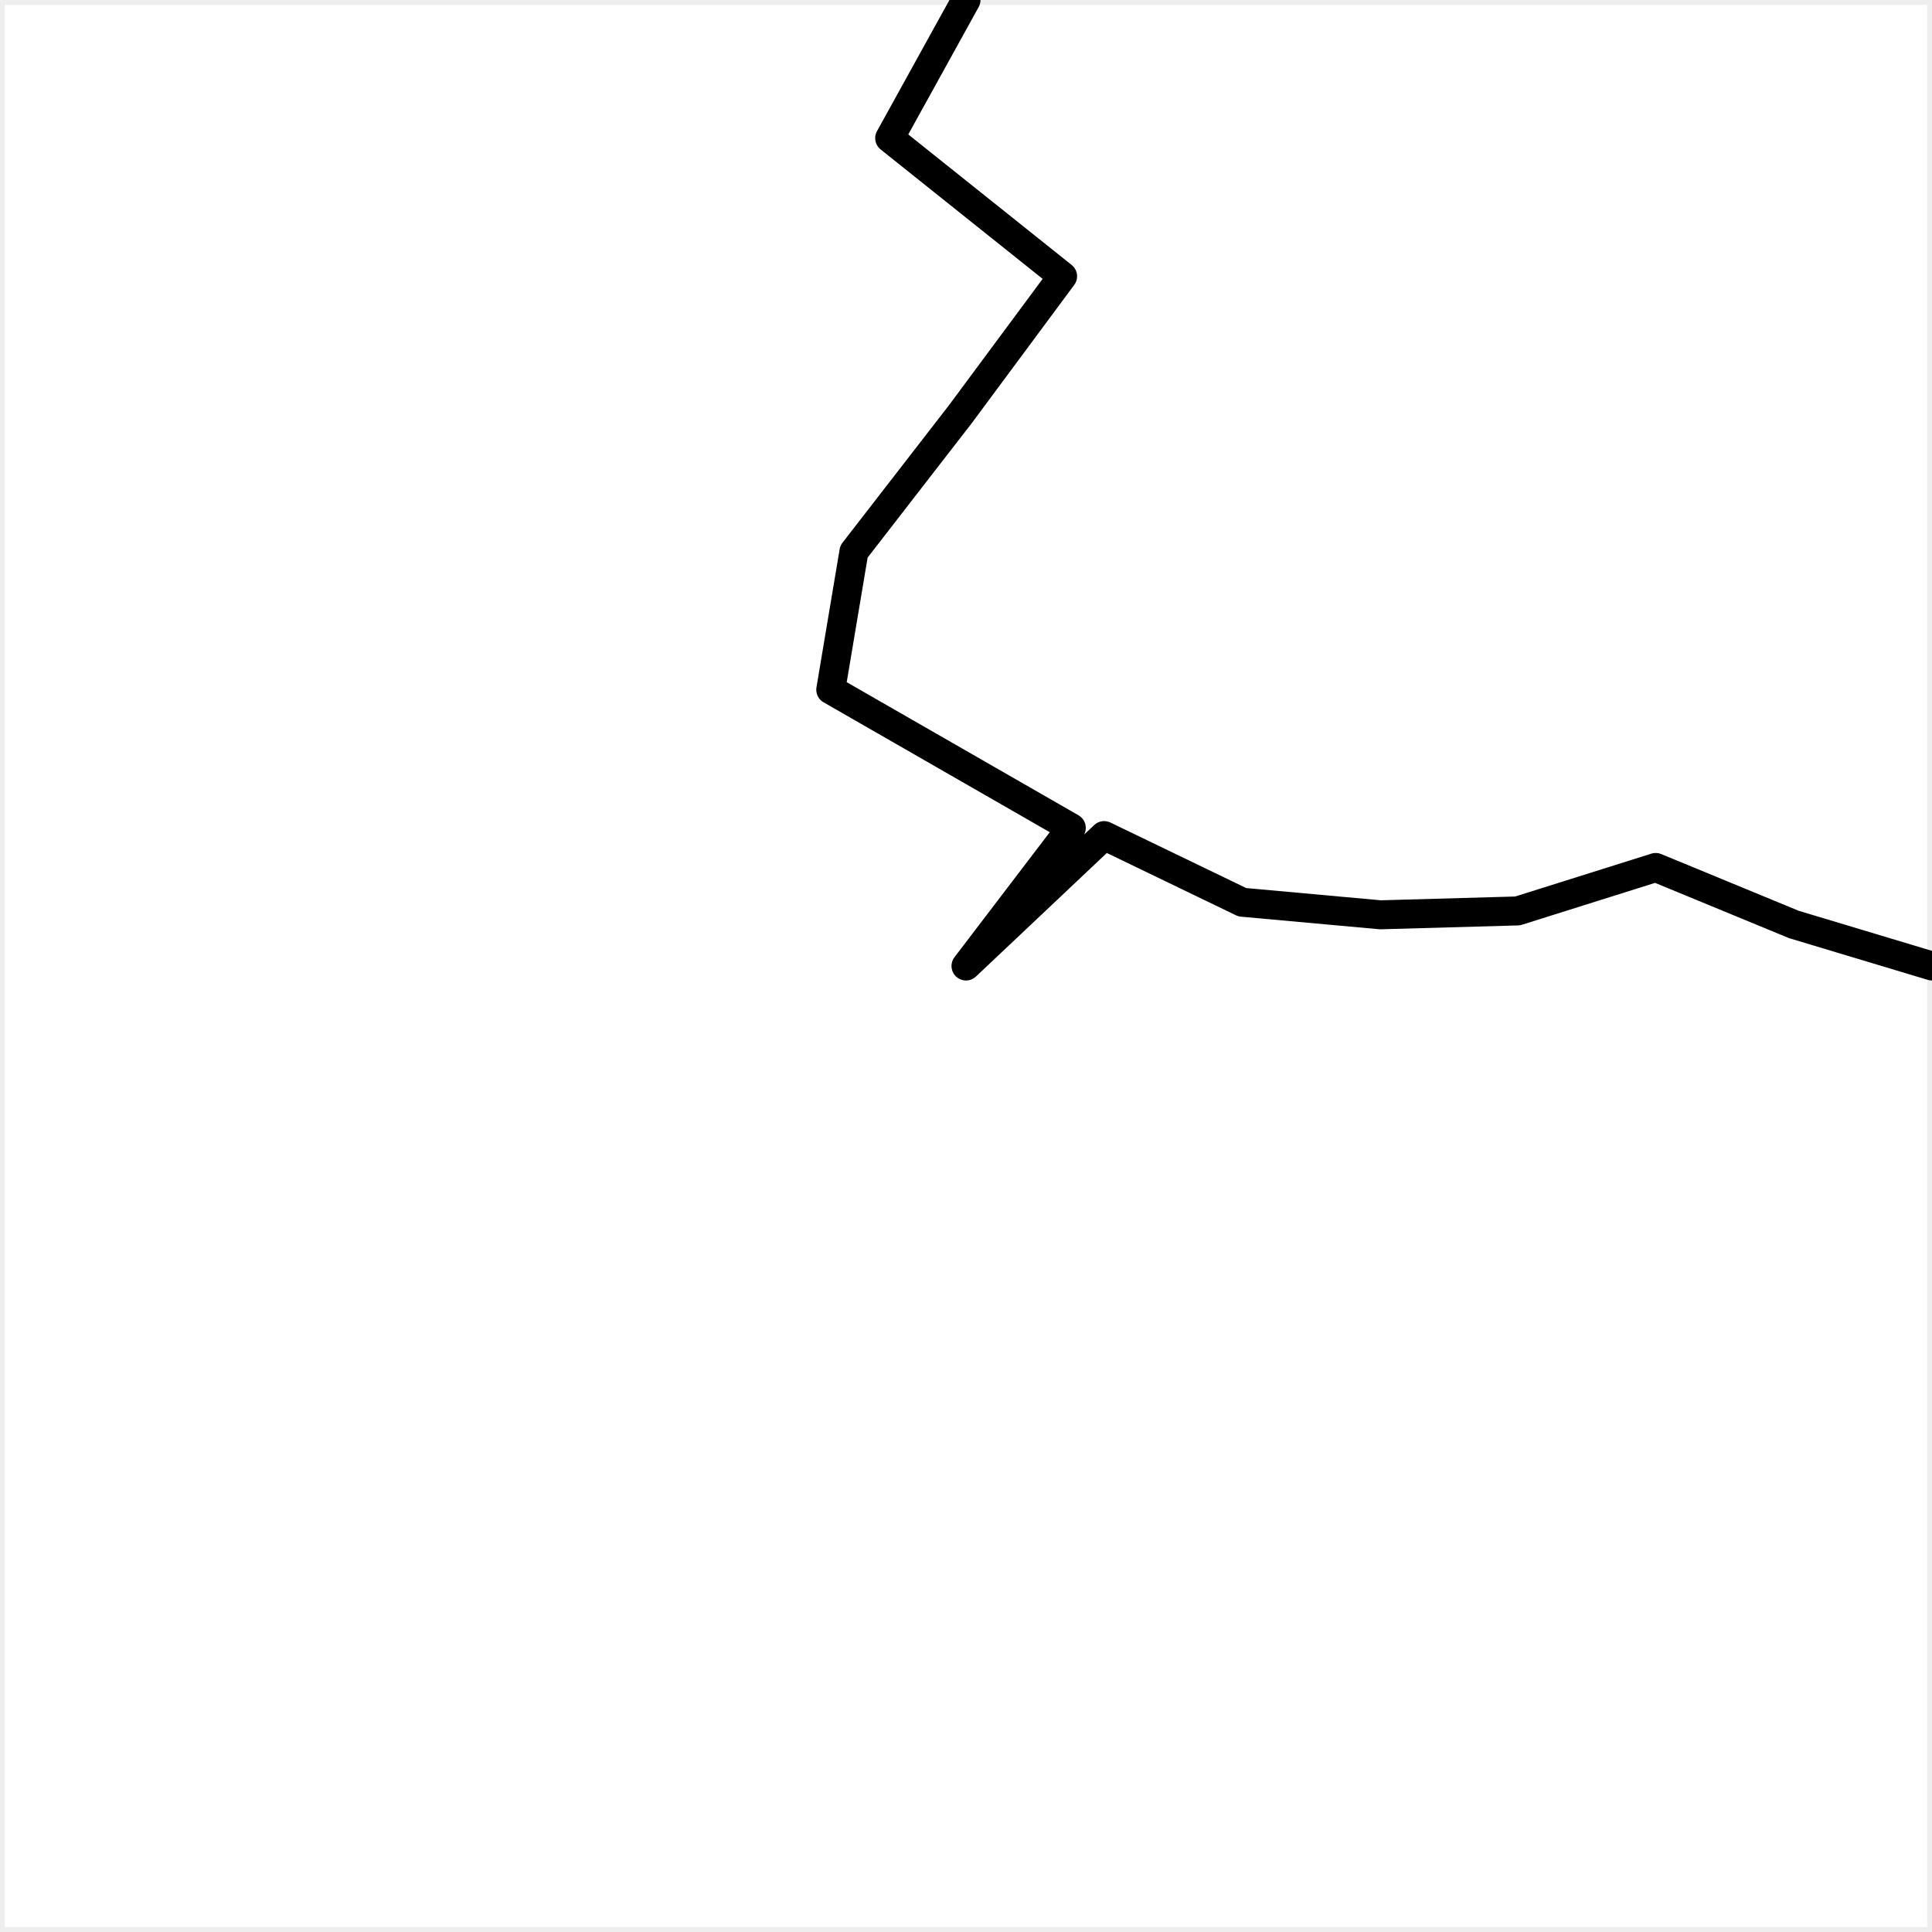
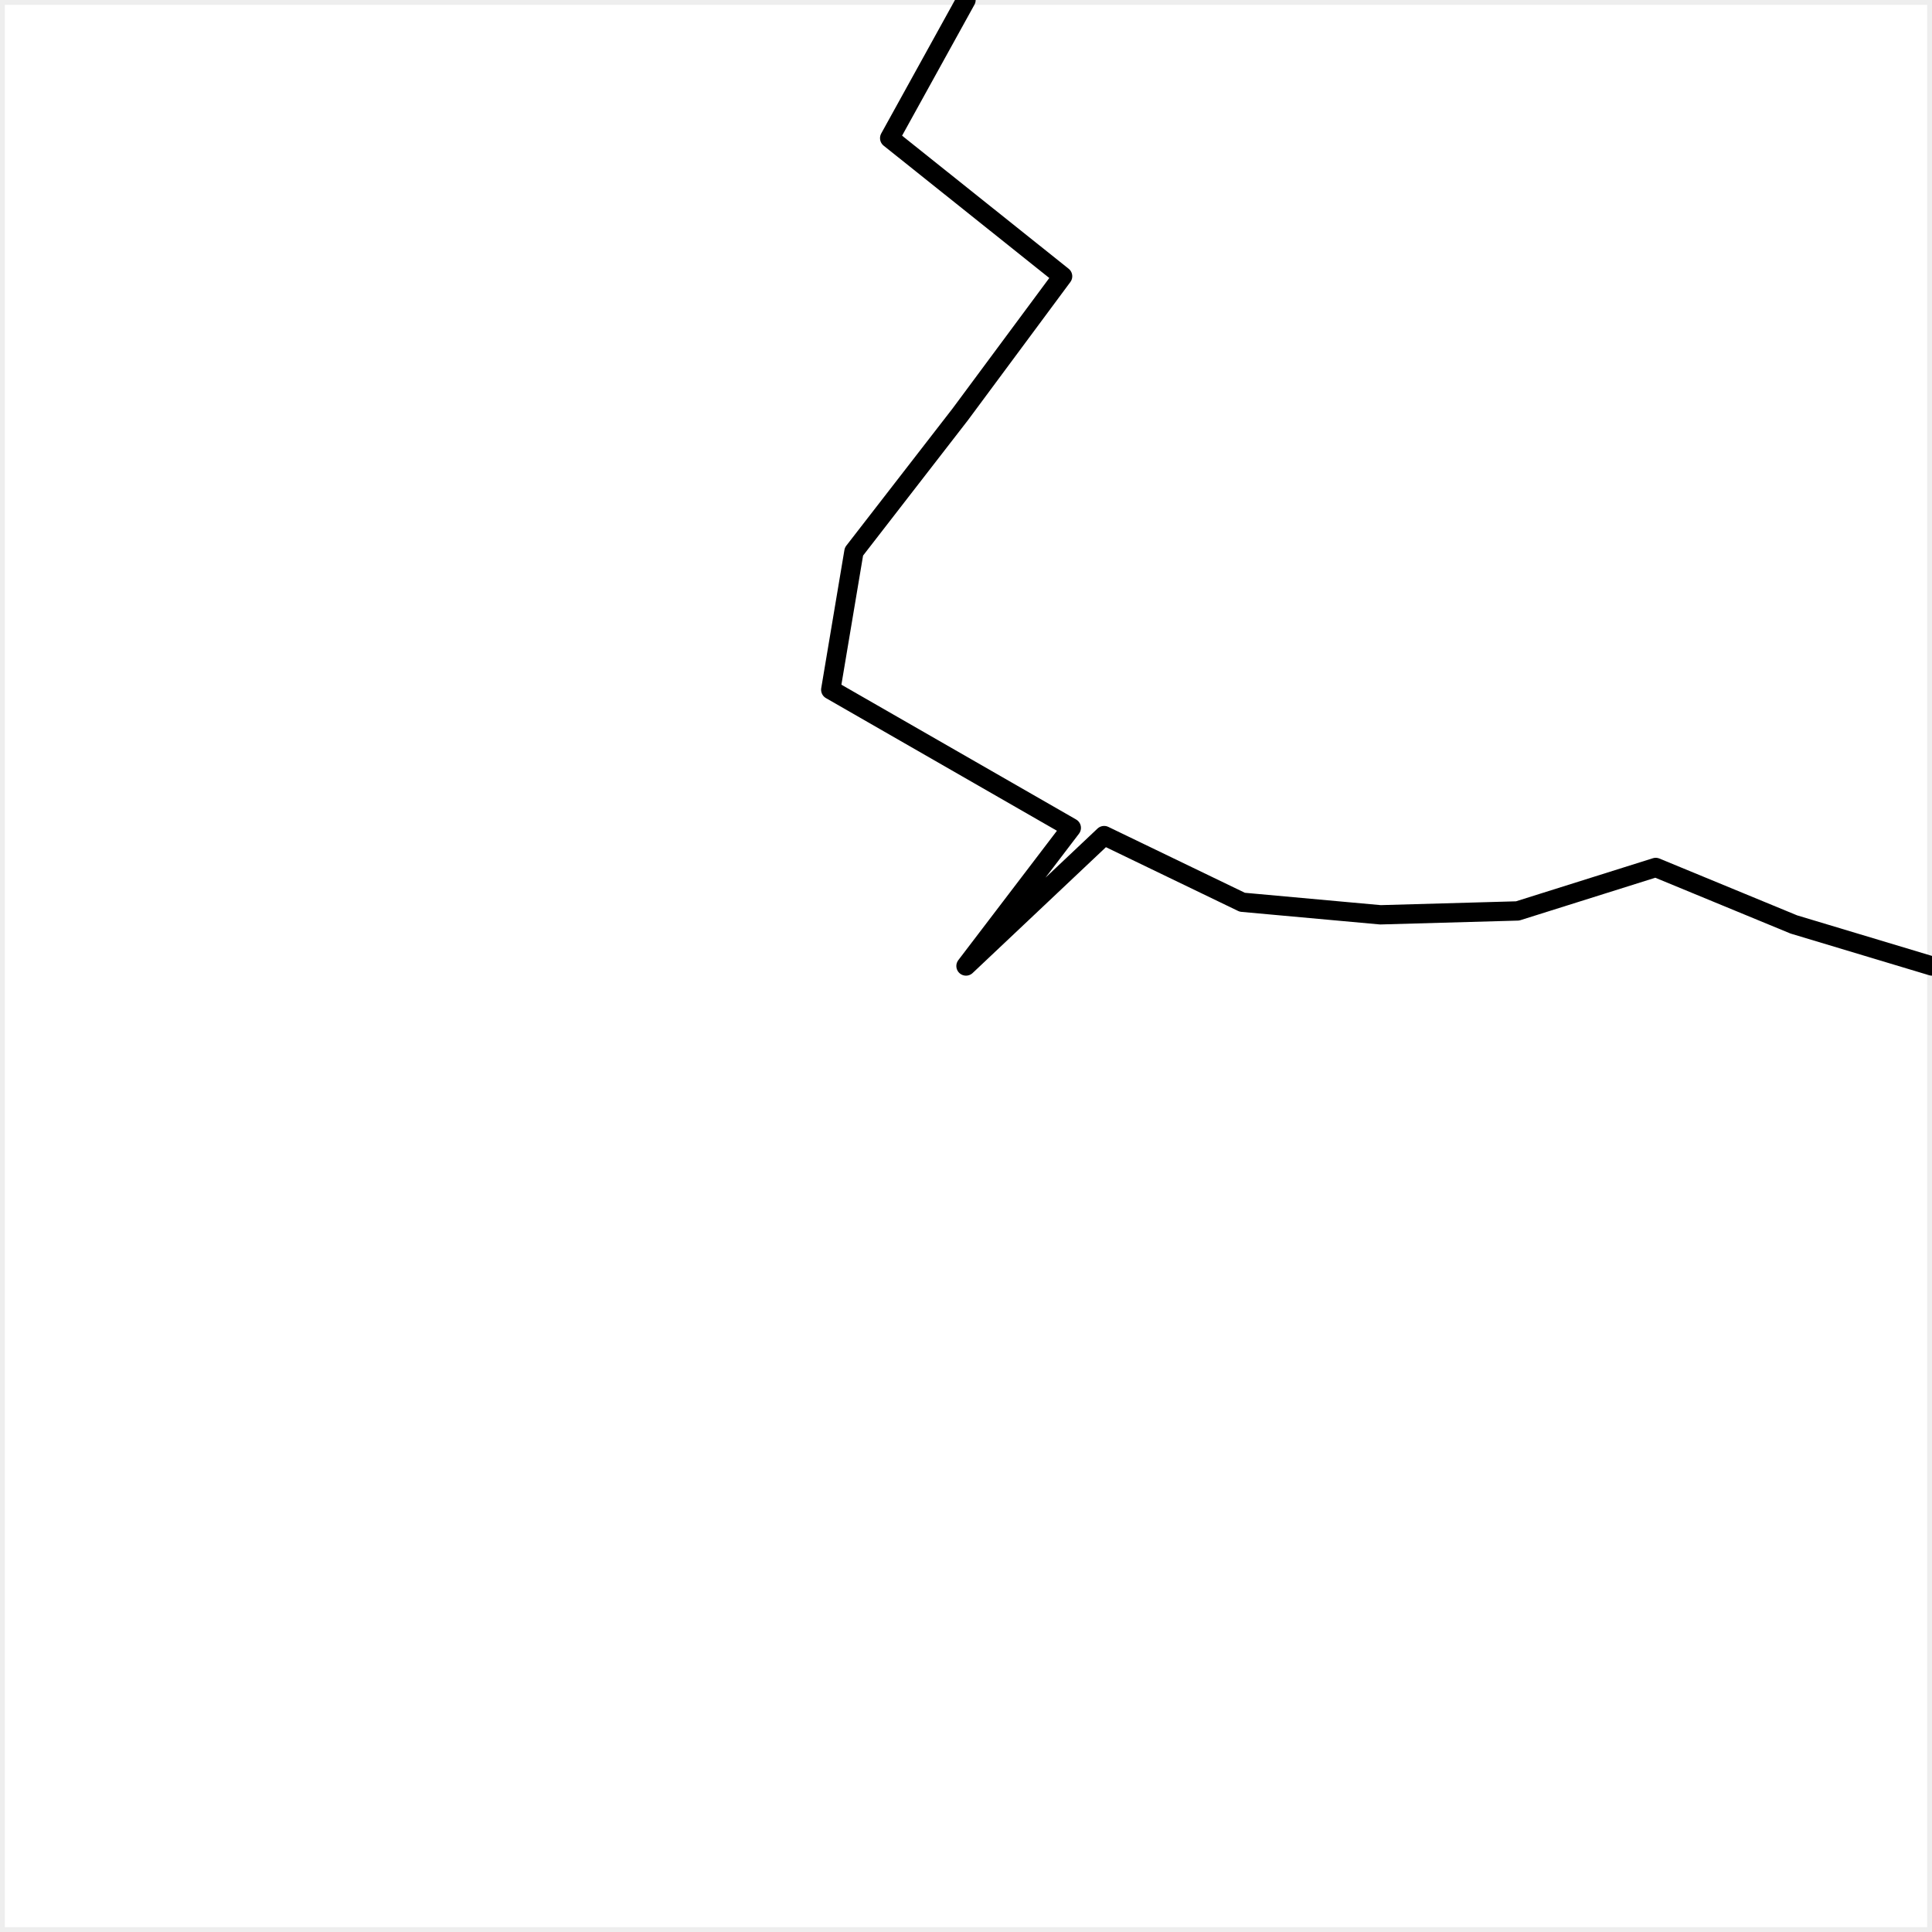
<svg xmlns="http://www.w3.org/2000/svg" width="20mm" height="20mm" viewBox="0 0 20 20">
  <rect x="0" y="0" width="20" height="20" fill="white" stroke="#eee" stroke-width="0.1" />
-   <polyline points="10,0 9.21,1.43 11,2.86 9.94,4.29 8.84,5.71 8.6,7.14 11.09,8.57 10,10 11.43,8.65 12.86,9.34 14.29,9.47 15.71,9.43 17.14,8.98 18.57,9.57 20,10" fill="none" stroke="black" stroke-width="0.3" stroke-linecap="round" stroke-linejoin="round" />
+   <polyline points="10,0 9.21,1.43 11,2.86 9.94,4.29 8.84,5.71 8.6,7.14 11.09,8.57 10,10 11.43,8.65 12.86,9.34 14.29,9.47 15.71,9.43 17.14,8.98 18.57,9.57 20,10" fill="none" stroke="black" stroke-width="0.2" stroke-linecap="round" stroke-linejoin="round" />
</svg>
